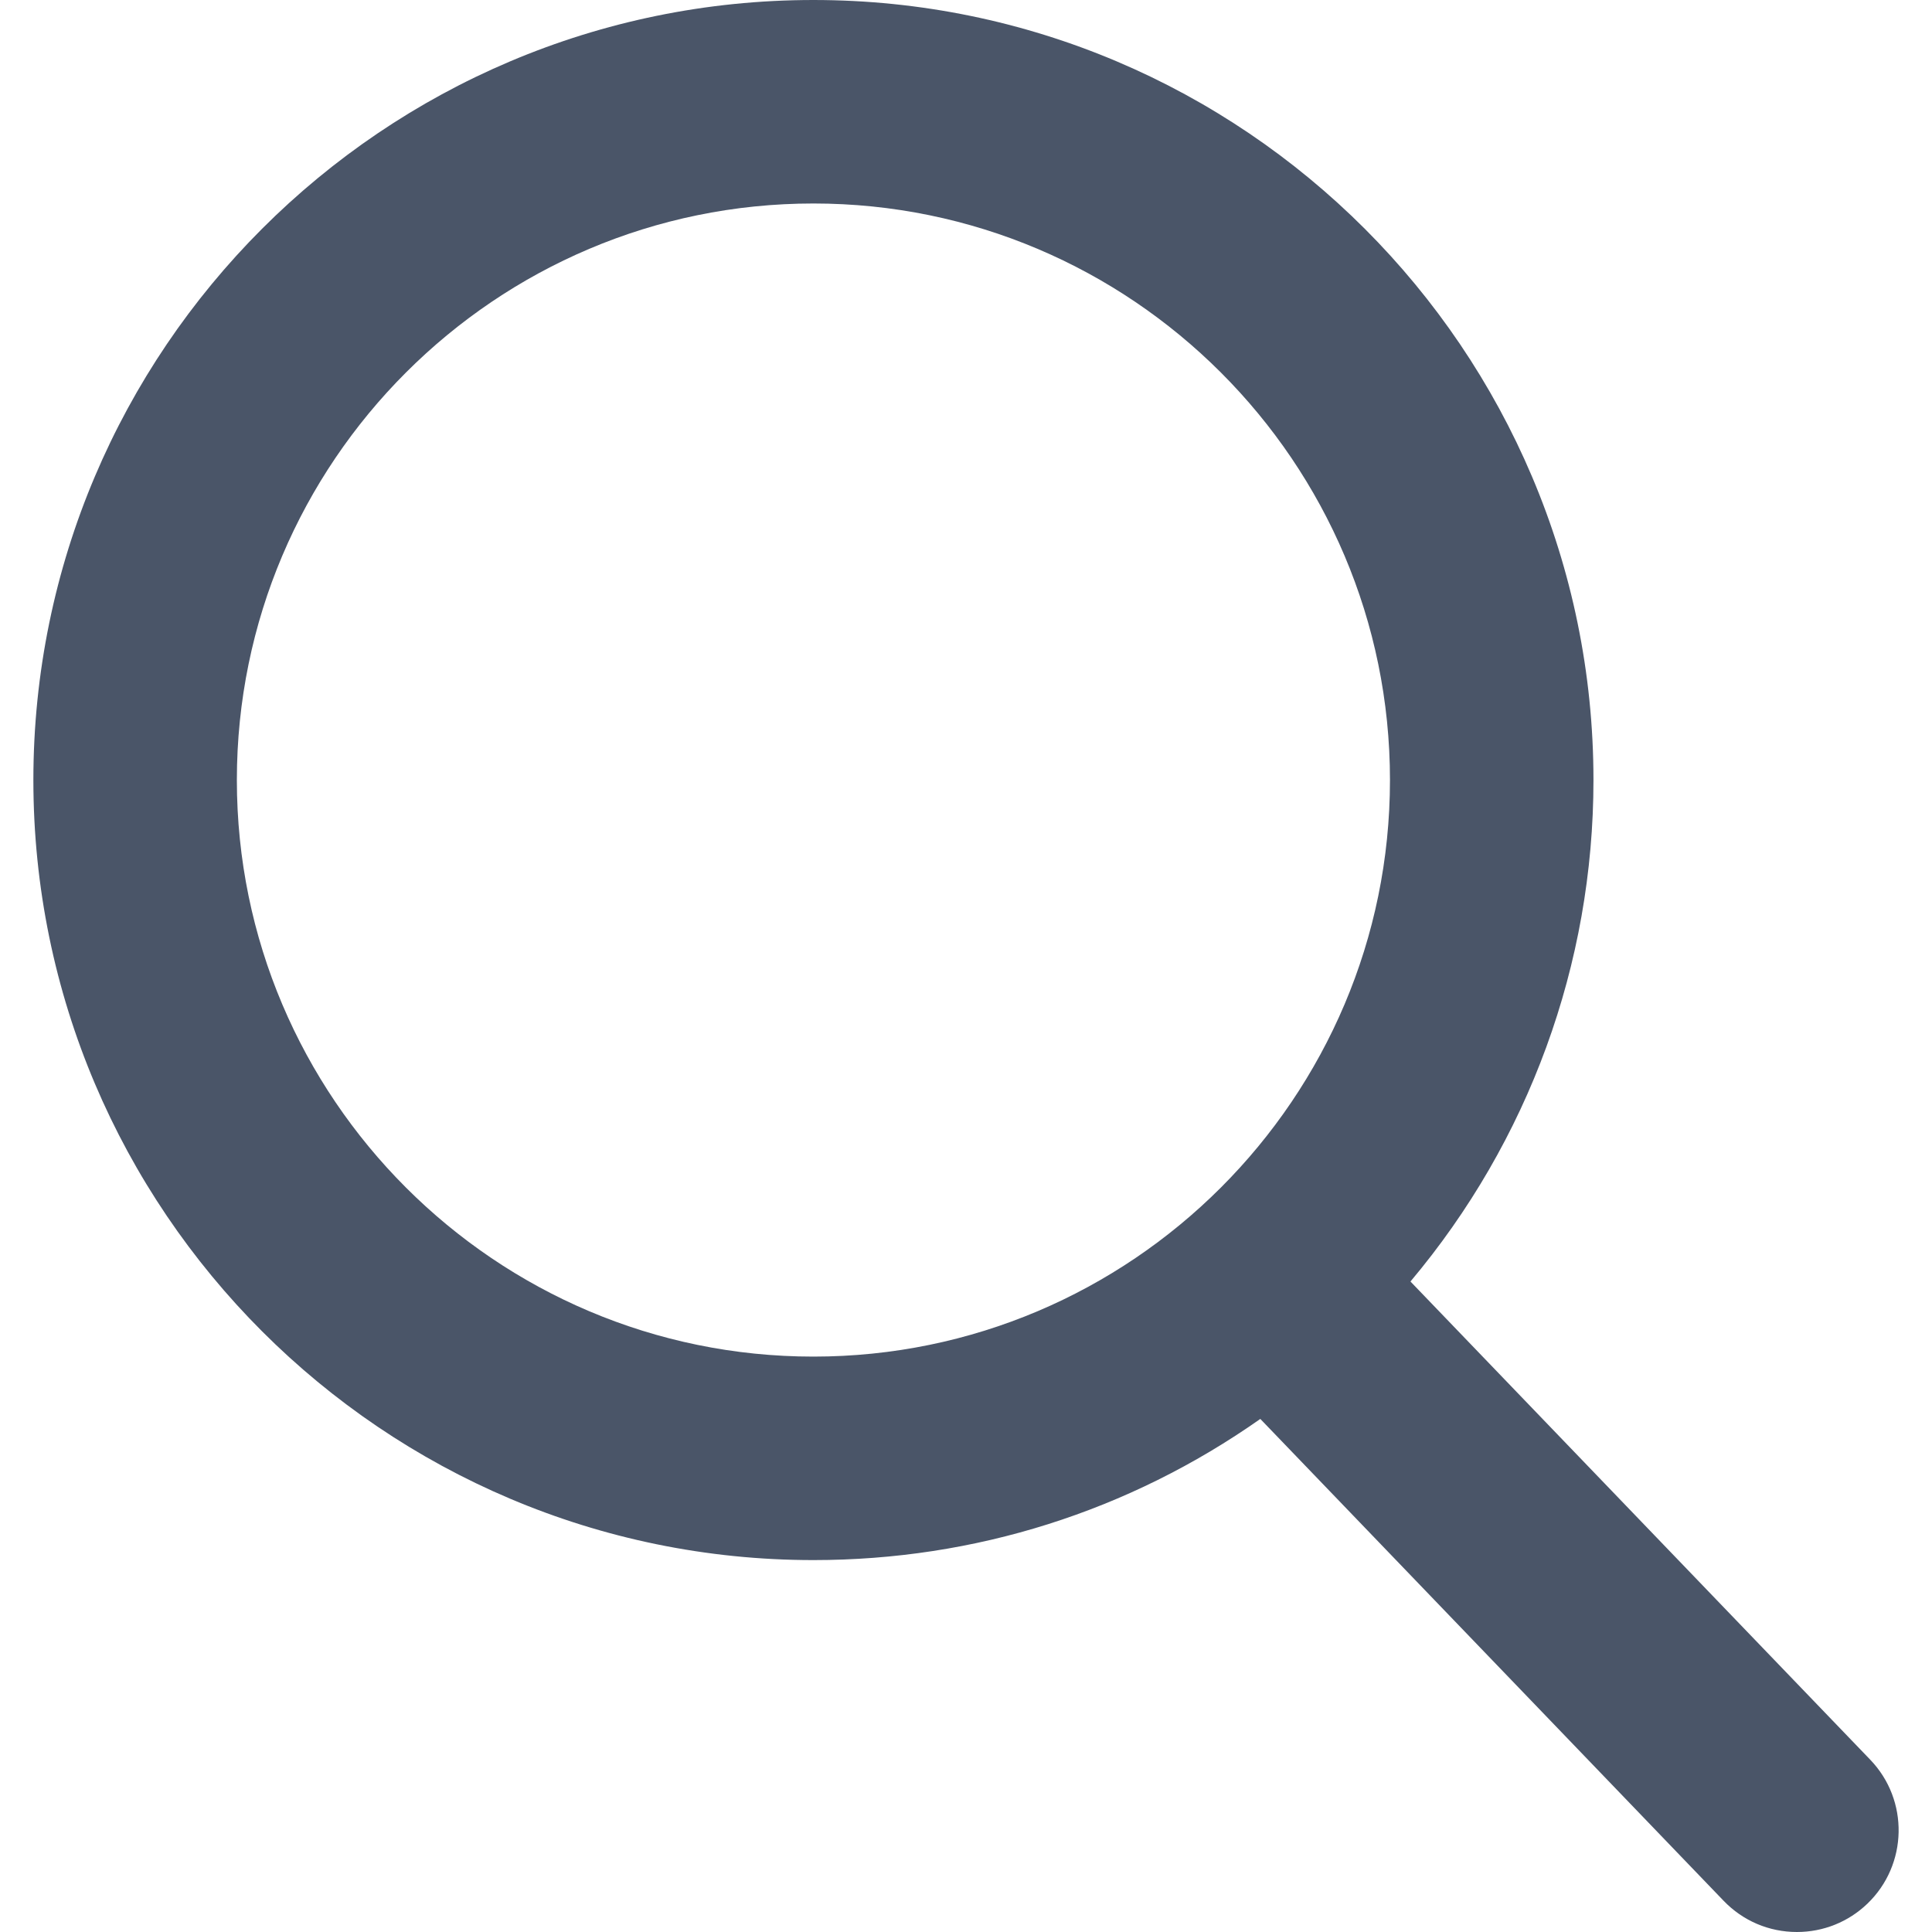
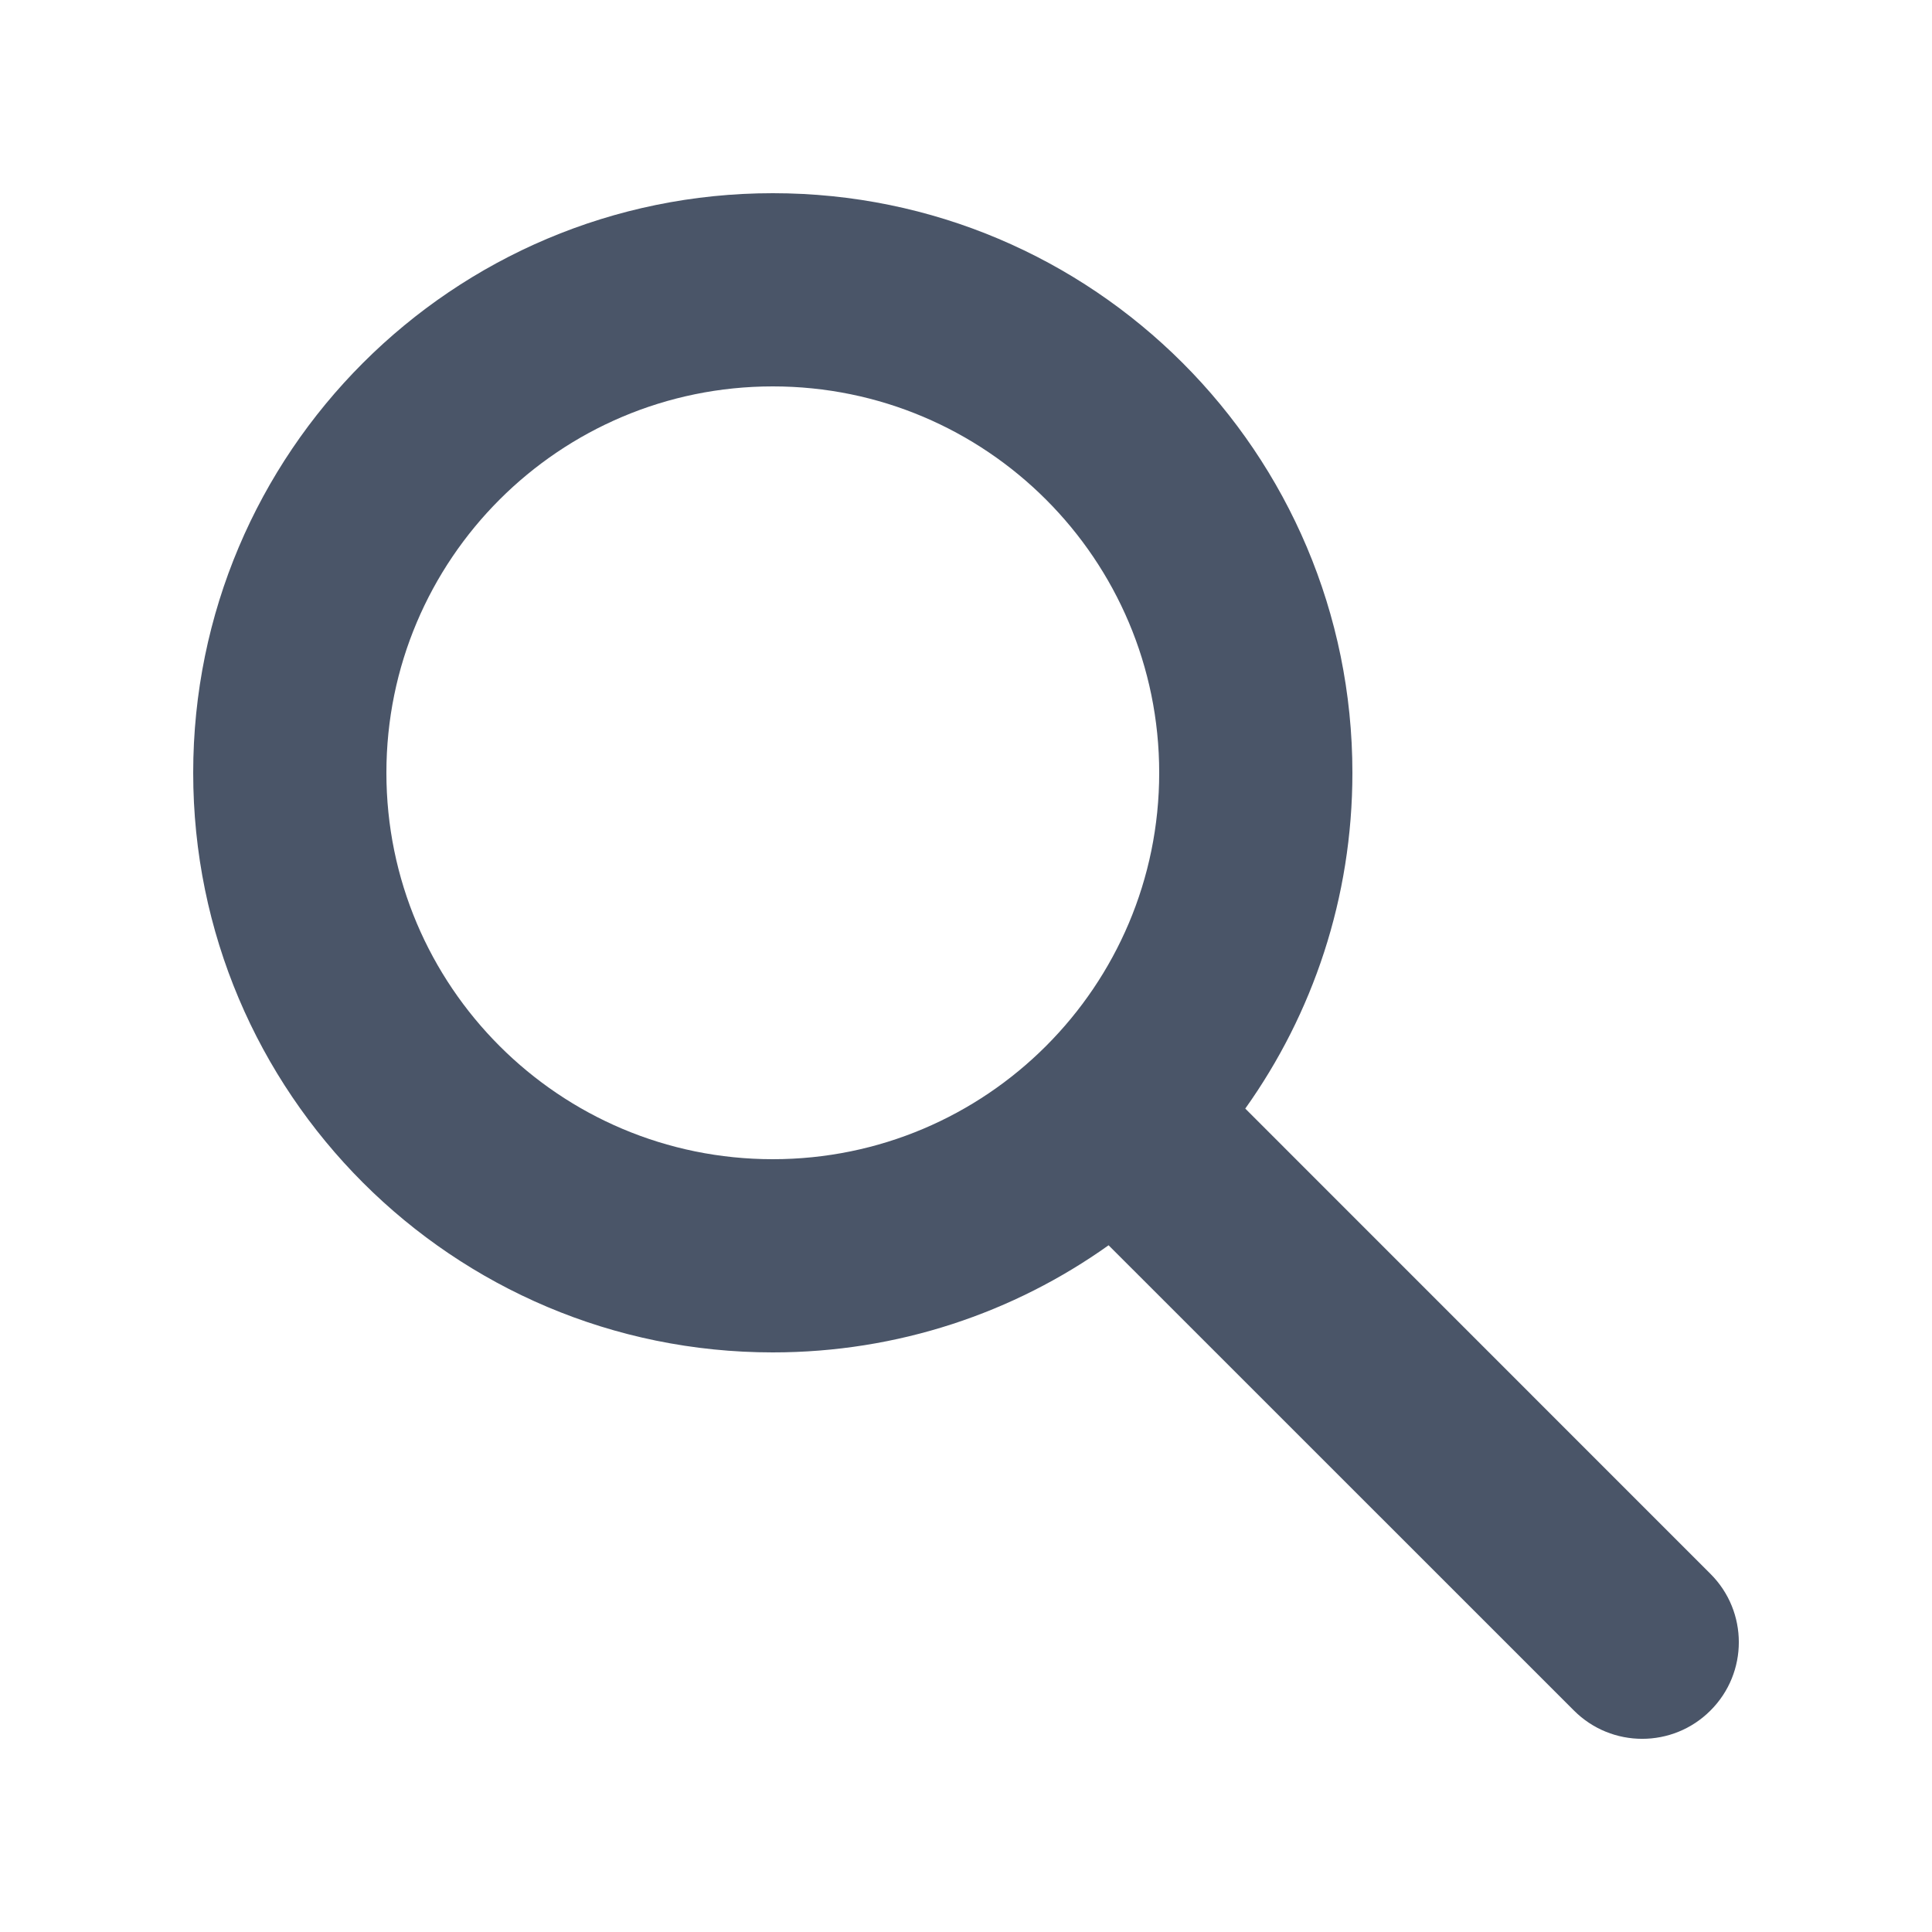
- <svg xmlns="http://www.w3.org/2000/svg" version="1.1" id="Capa_1" x="0px" y="0px" viewBox="0 0 56.966 56.966" style="enable-background:new 0 0 56.966 56.966;" xml:space="preserve" width="512px" height="512px">
-   <path d="M55.146,51.887L41.588,37.786c3.486-4.144,5.396-9.358,5.396-14.786c0-12.682-10.318-23-23-23s-23,10.318-23,23  s10.318,23,23,23c4.761,0,9.298-1.436,13.177-4.162l13.661,14.208c0.571,0.593,1.339,0.92,2.162,0.92  c0.779,0,1.518-0.297,2.079-0.837C56.255,54.982,56.293,53.08,55.146,51.887z M23.984,6c9.374,0,17,7.626,17,17s-7.626,17-17,17  s-17-7.626-17-17S14.61,6,23.984,6z" fill="#4a5568" />
+ <svg xmlns="http://www.w3.org/2000/svg" width="20" height="20" viewBox="0 0 20 20" fill="none">
+   <path fill-rule="evenodd" clip-rule="evenodd" d="M8 4C5.791 4 4 5.791 4 8C4 10.209 5.791 12 8 12C10.209 12 12 10.209 12 8C12 5.791 10.209 4 8 4ZM2 8C2 4.686 4.686 2 8 2C11.314 2 14 4.686 14 8C14 9.296 13.589 10.496 12.891 11.476L17.707 16.293C18.098 16.683 18.098 17.317 17.707 17.707C17.317 18.098 16.683 18.098 16.293 17.707L11.476 12.891C10.496 13.589 9.296 14 8 14C4.686 14 2 11.314 2 8Z" fill="#4A5568" />
</svg>
